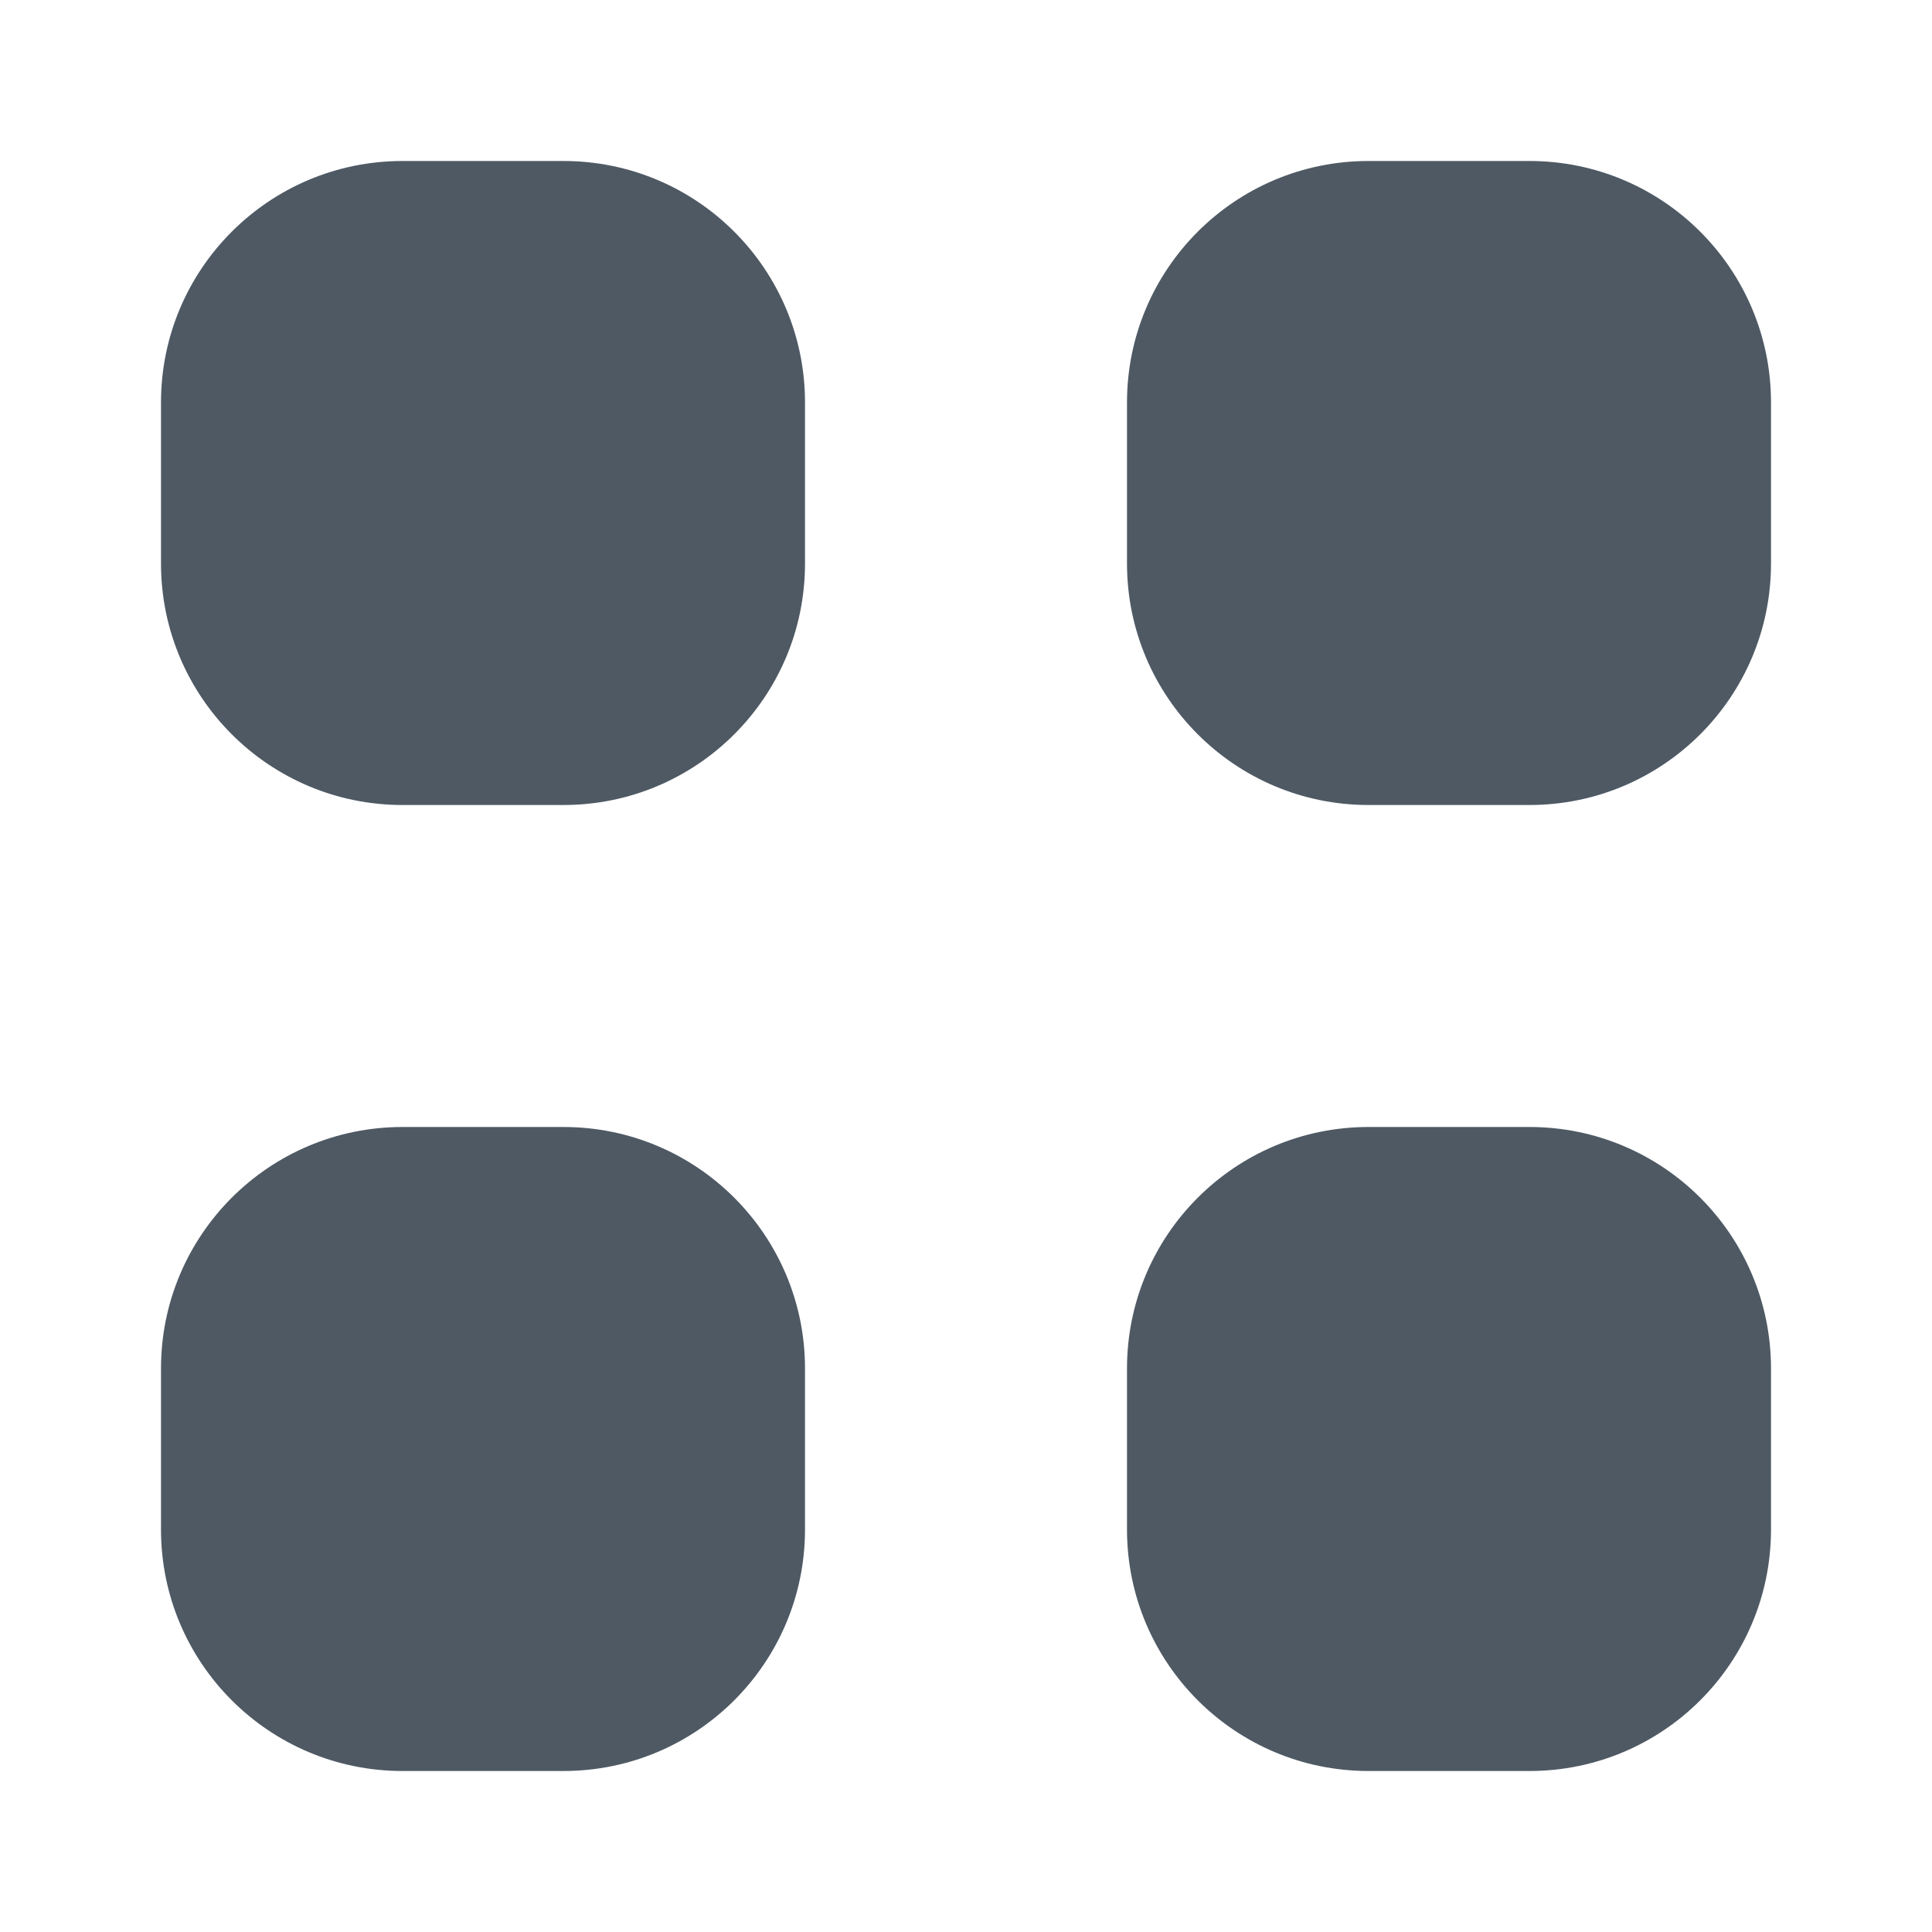
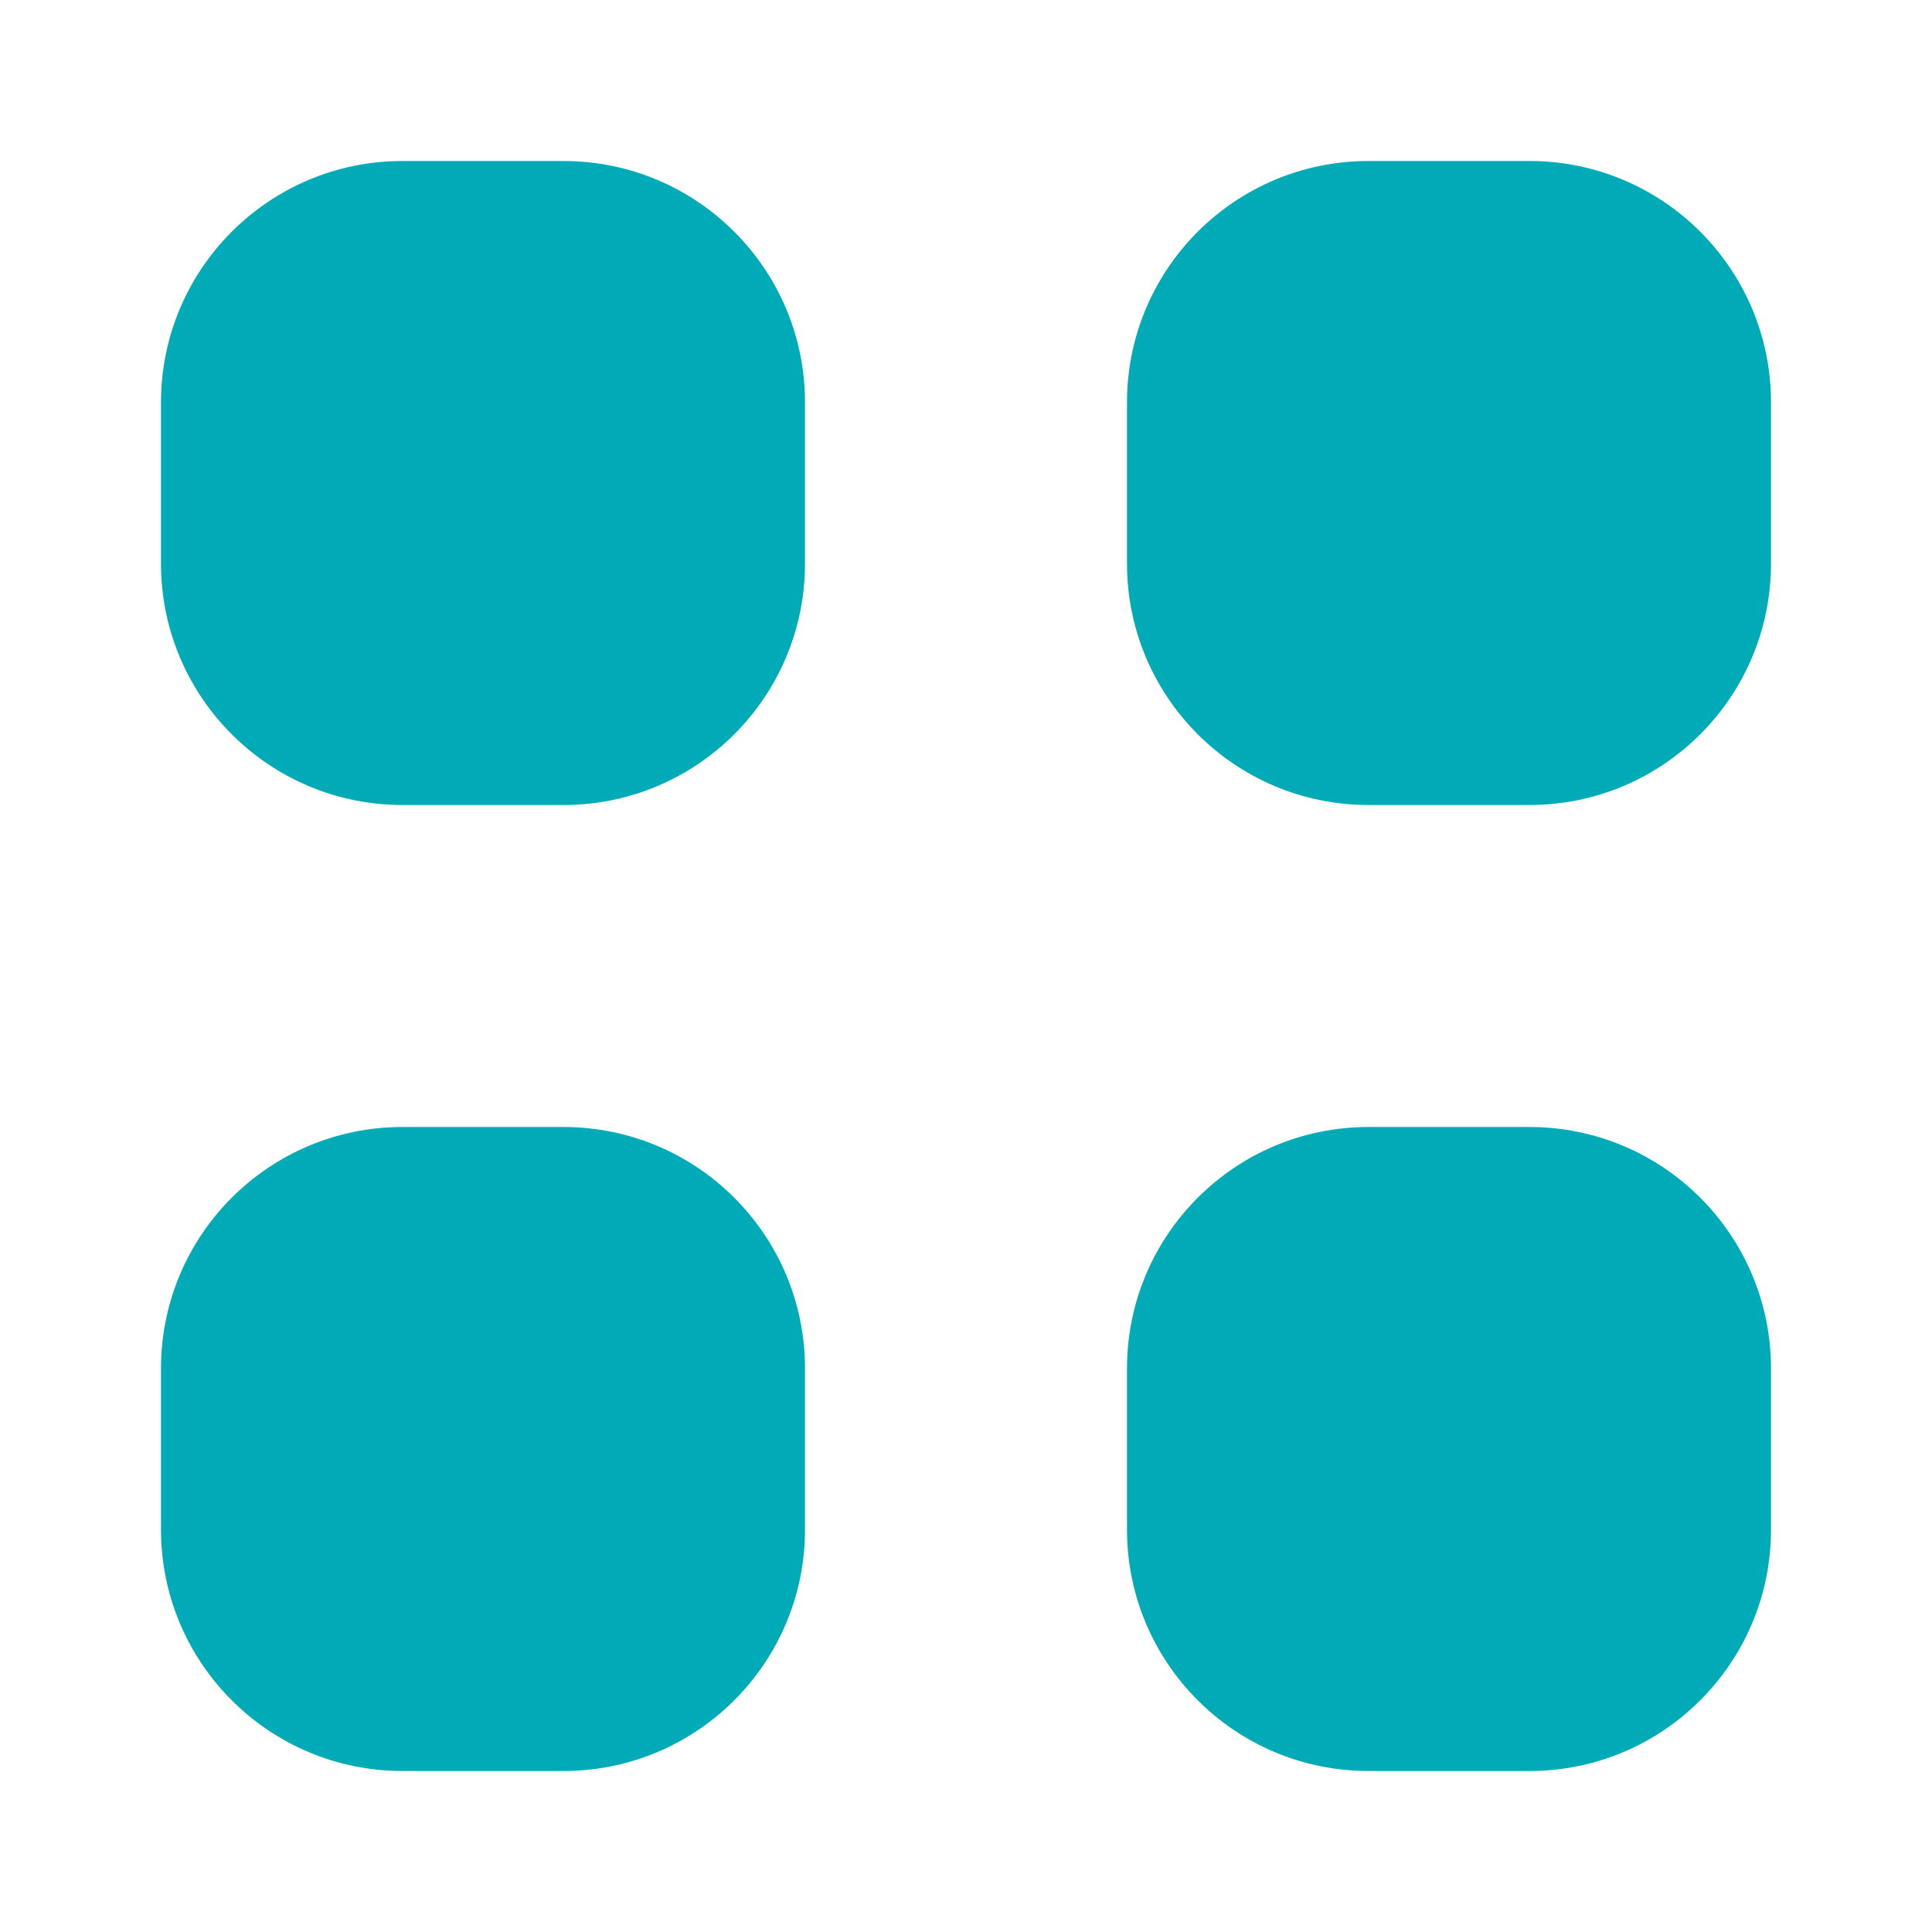
<svg xmlns="http://www.w3.org/2000/svg" width="24" height="24" viewBox="0 0 24 24" fill="none">
-   <path fill-rule="evenodd" clip-rule="evenodd" d="M5 2C3.343 2 2 3.343 2 5V7C2 8.657 3.343 10 5 10H7C8.657 10 10 8.657 10 7V5C10 3.343 8.657 2 7 2H5ZM5 14C3.343 14 2 15.343 2 17V19C2 20.657 3.343 22 5 22H7C8.657 22 10 20.657 10 19V17C10 15.343 8.657 14 7 14H5ZM14 17C14 15.343 15.343 14 17 14H19C20.657 14 22 15.343 22 17V19C22 20.657 20.657 22 19 22H17C15.343 22 14 20.657 14 19V17ZM17 2C15.343 2 14 3.343 14 5V7C14 8.657 15.343 10 17 10H19C20.657 10 22 8.657 22 7V5C22 3.343 20.657 2 19 2H17Z" fill="#4E5964" />
+   <path fill-rule="evenodd" clip-rule="evenodd" d="M5 2C3.343 2 2 3.343 2 5V7C2 8.657 3.343 10 5 10H7C8.657 10 10 8.657 10 7V5C10 3.343 8.657 2 7 2H5ZM5 14C3.343 14 2 15.343 2 17V19C2 20.657 3.343 22 5 22H7C8.657 22 10 20.657 10 19V17C10 15.343 8.657 14 7 14H5ZM14 17C14 15.343 15.343 14 17 14H19C20.657 14 22 15.343 22 17V19C22 20.657 20.657 22 19 22H17C15.343 22 14 20.657 14 19V17ZM17 2C15.343 2 14 3.343 14 5V7C14 8.657 15.343 10 17 10H19C20.657 10 22 8.657 22 7V5C22 3.343 20.657 2 19 2H17Z" fill="#00ABB8" />
</svg>
